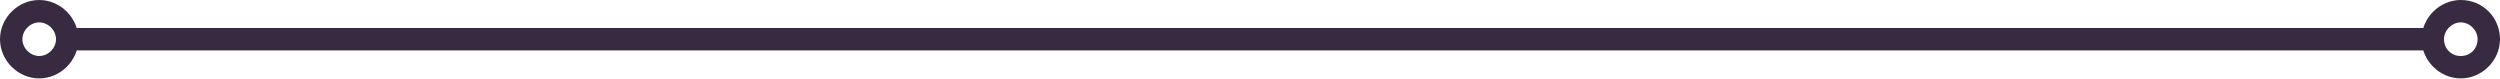
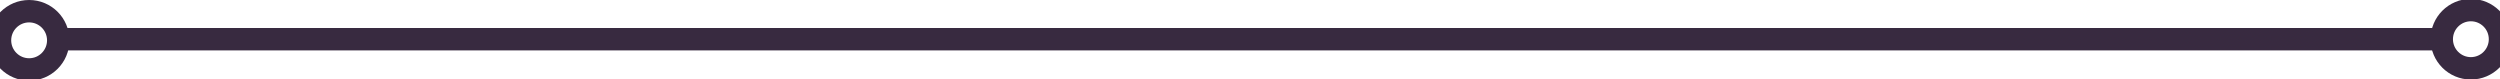
<svg xmlns="http://www.w3.org/2000/svg" version="1.1" id="Bfp0j65x26GZHULE" x="0px" y="0px" viewBox="0 0 223.2 7" style="enable-background:new 0 0 223.2 7;" xml:space="preserve">
  <style type="text/css">
	.st0{fill:none;stroke:#382A40;stroke-width:2;}
- 	.st1{fill:#382A40;}
+ 	.st1{fill:none;stroke:#382A40;stroke-width:2;stroke-miterlimit:10;}
</style>
-   <line class="st0" x1="5" y1="3.5" x2="217" y2="3.5" />
-   <g id="UhVRFkbz5ocmEBR7">
-     <path class="st1" d="M3.5,2C4.3,2,5,2.7,5,3.5S4.3,5,3.5,5S2,4.3,2,3.5S2.7,2,3.5,2 M3.5,0C1.6,0,0,1.6,0,3.5S1.6,7,3.5,7   S7,5.4,7,3.5S5.4,0,3.5,0L3.5,0z" />
-   </g>
-   <g id="a42aWmIjGxEU2MaW">
-     <g id="o4mK65gtRT3Tzihf">
-       <path class="st1" d="M219.7,2c0.8,0,1.5,0.7,1.5,1.5S220.6,5,219.7,5s-1.5-0.7-1.5-1.5S218.9,2,219.7,2 M219.7,0    c-1.9,0-3.5,1.6-3.5,3.5s1.6,3.5,3.5,3.5s3.5-1.6,3.5-3.5S221.7,0,219.7,0L219.7,0z" />
-     </g>
-   </g>
+   <line class="st0" x1="5.6" y1="3.5" x2="217.6" y2="3.5" />
+   <circle class="st1" cx="2.6" cy="3.6" r="2.6" />
+   <circle class="st1" cx="220.6" cy="3.5" r="2.6" />
</svg>
